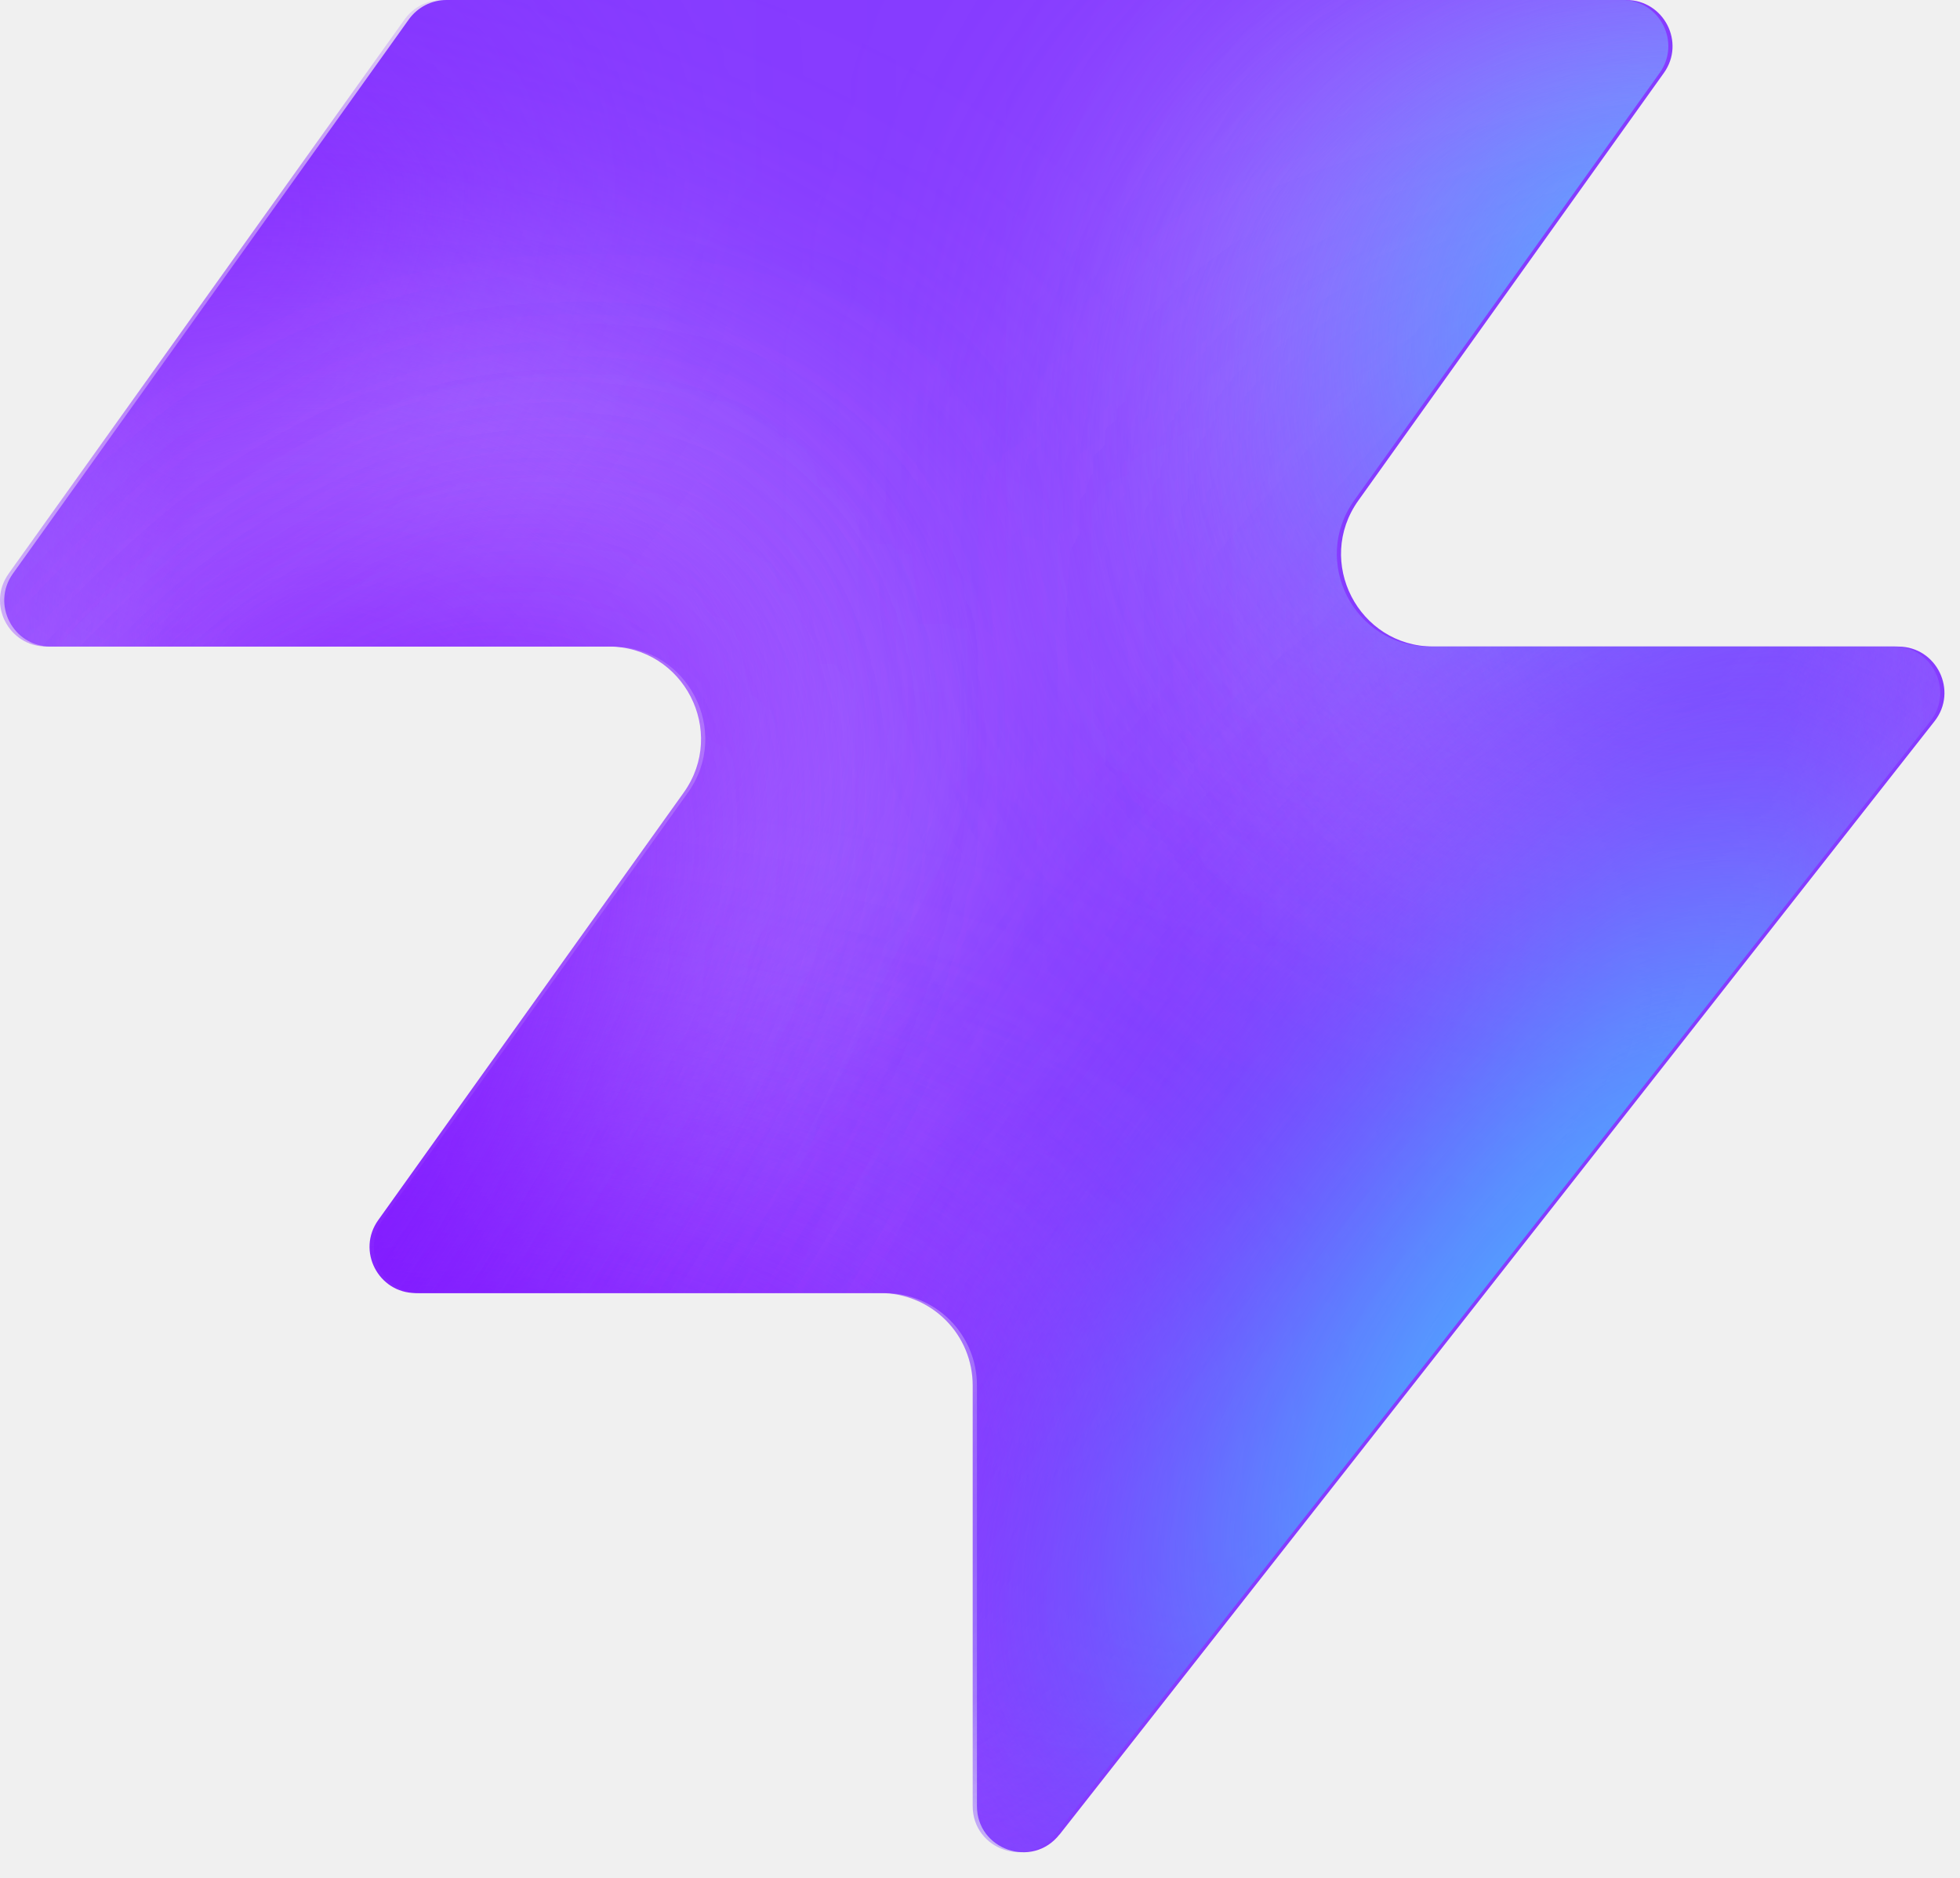
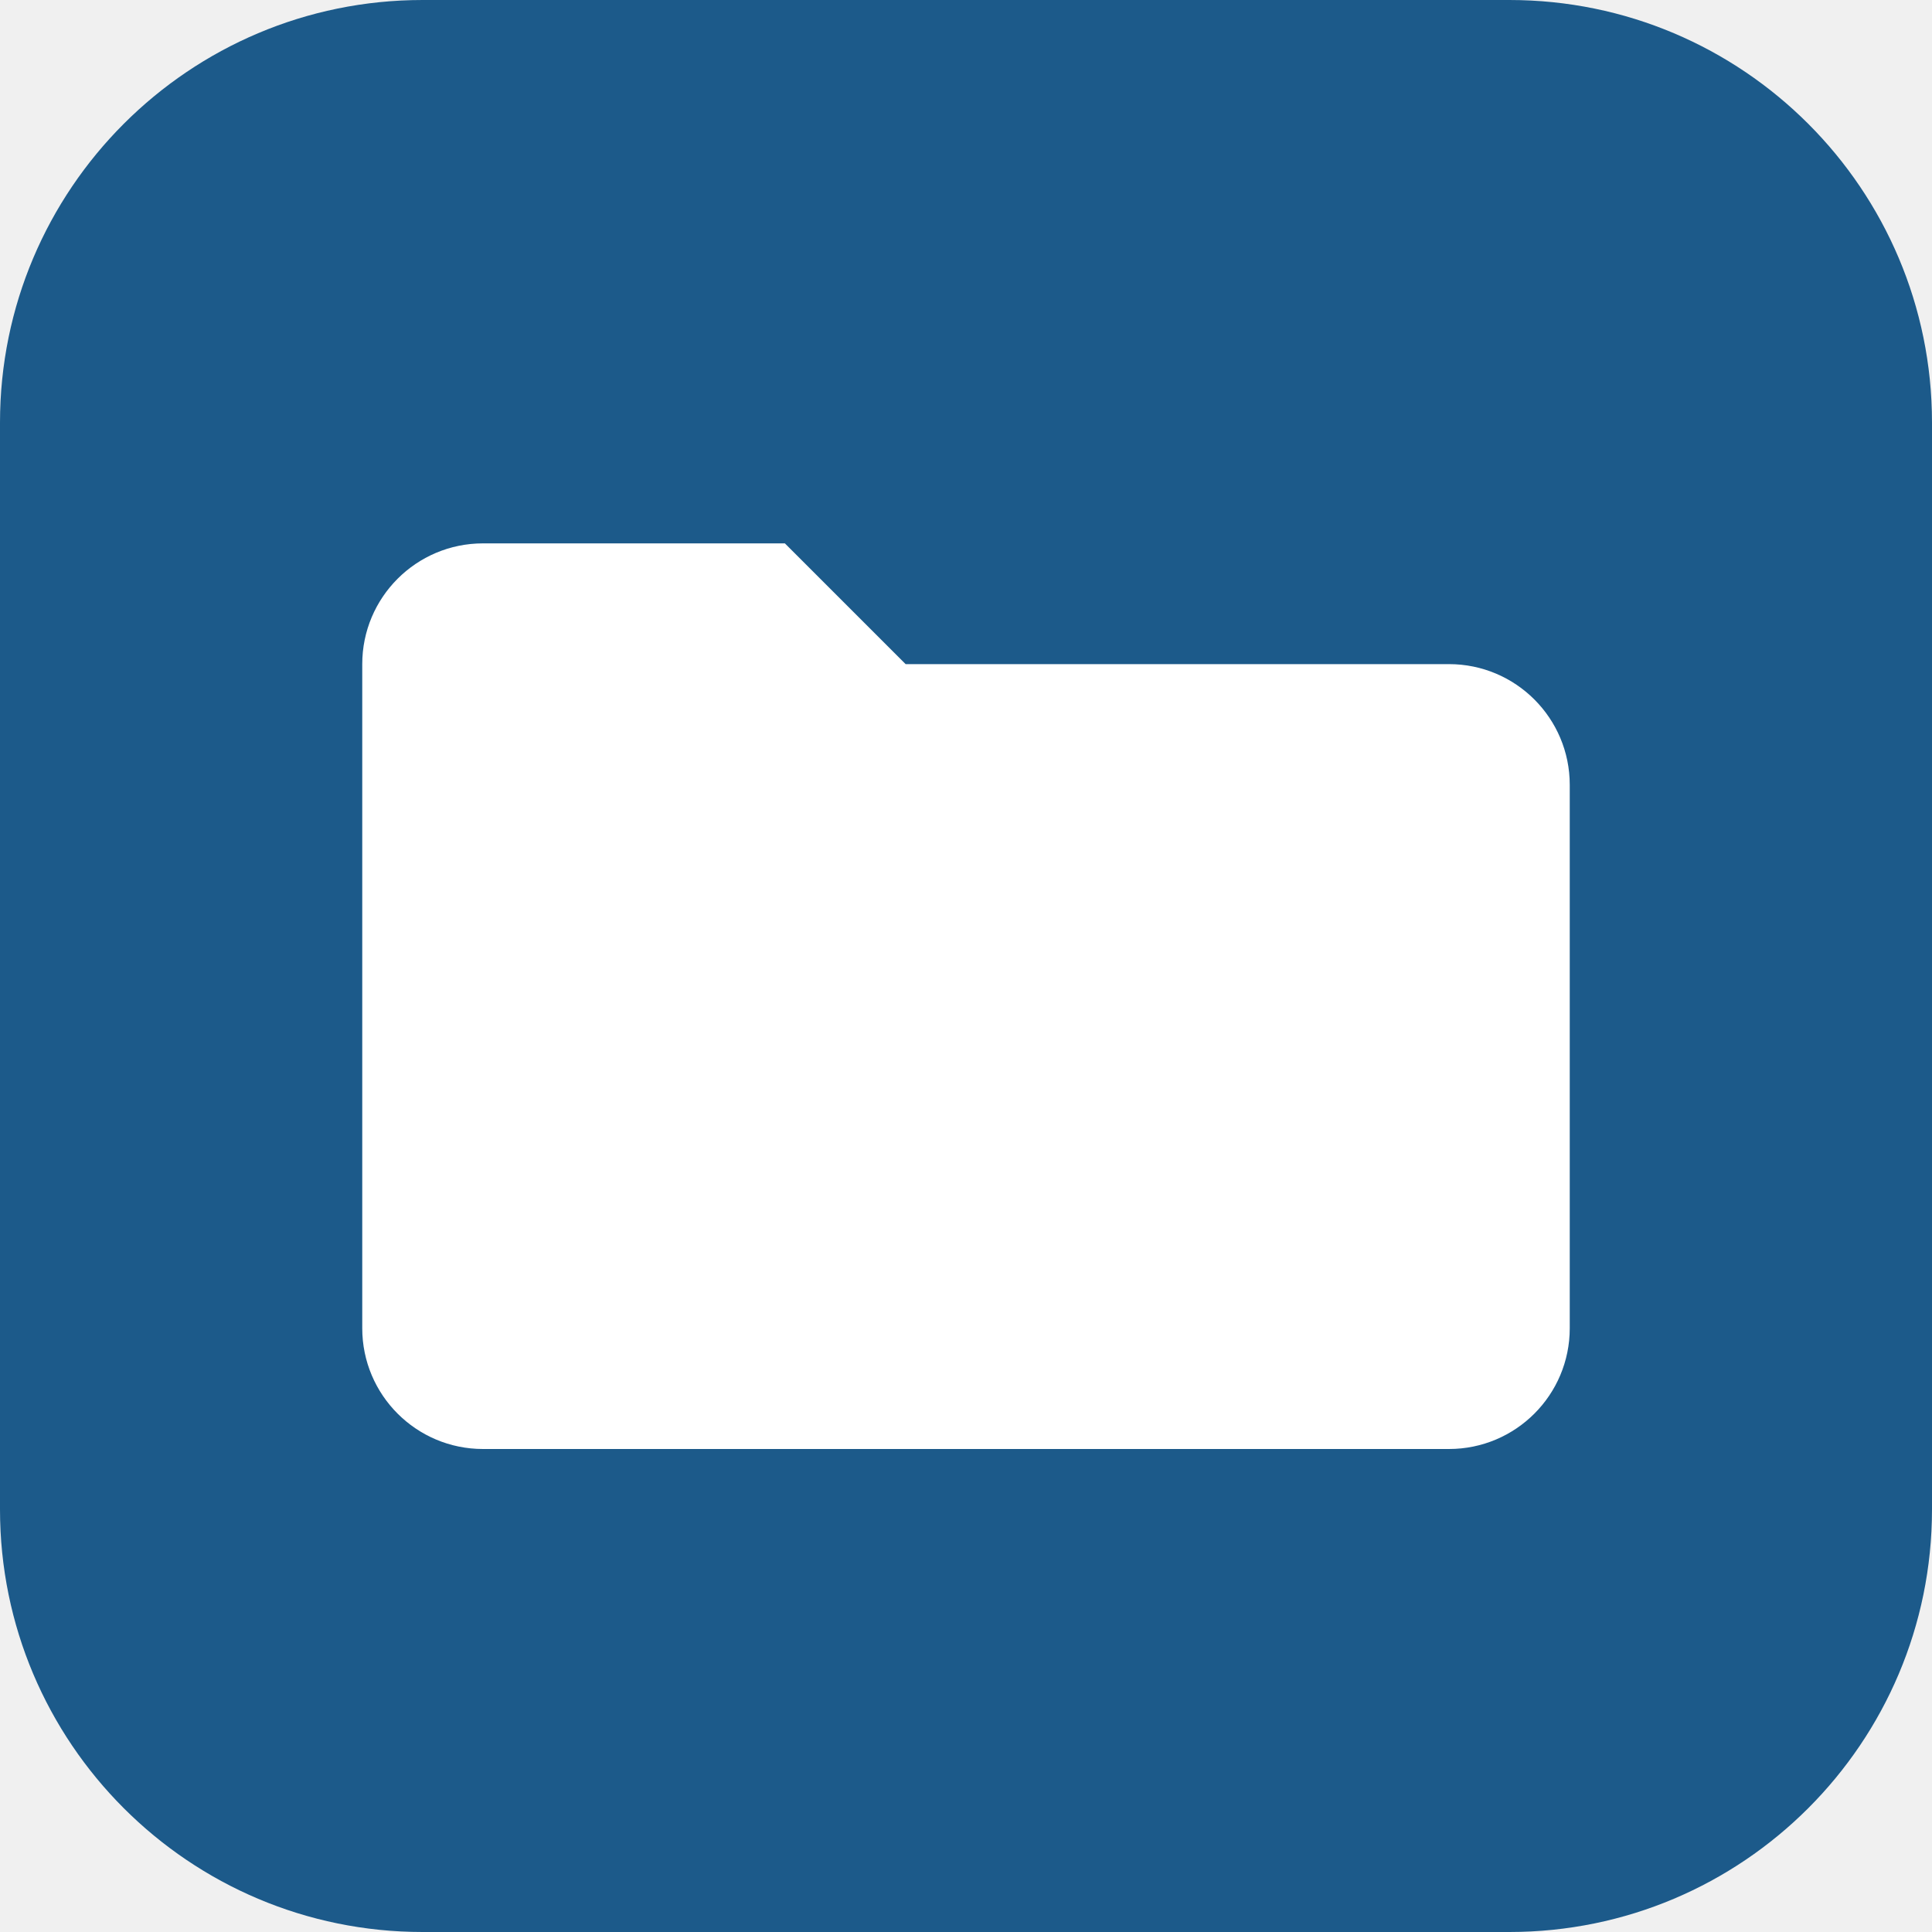
- <svg xmlns="http://www.w3.org/2000/svg" width="48" height="46" fill="none" viewBox="0 0 48 46">
-   <path fill="#863bff" d="M25.946 44.938c-.664.845-2.021.375-2.021-.698V33.937a2.26 2.26 0 0 0-2.262-2.262H10.287c-.92 0-1.456-1.04-.92-1.788l7.48-10.471c1.07-1.497 0-3.578-1.842-3.578H1.237c-.92 0-1.456-1.04-.92-1.788L10.013.474c.214-.297.556-.474.92-.474h28.894c.92 0 1.456 1.04.92 1.788l-7.48 10.471c-1.07 1.498 0 3.579 1.842 3.579h11.377c.943 0 1.473 1.088.89 1.83L25.947 44.94z" style="fill:#863bff;fill:color(display-p3 .525 .23 1);fill-opacity:1" />
-   <mask id="a" width="48" height="46" x="0" y="0" maskUnits="userSpaceOnUse" style="mask-type:alpha">
-     <path fill="#000" d="M25.842 44.938c-.664.844-2.021.375-2.021-.698V33.937a2.26 2.26 0 0 0-2.262-2.262H10.183c-.92 0-1.456-1.04-.92-1.788l7.48-10.471c1.07-1.498 0-3.579-1.842-3.579H1.133c-.92 0-1.456-1.04-.92-1.787L9.91.473c.214-.297.556-.474.92-.474h28.894c.92 0 1.456 1.04.92 1.788l-7.48 10.471c-1.07 1.498 0 3.578 1.842 3.578h11.377c.943 0 1.473 1.088.89 1.832L25.843 44.94z" style="fill:#000;fill-opacity:1" />
-   </mask>
-   <g mask="url(#a)">
-     <g filter="url(#b)">
-       <ellipse cx="5.508" cy="14.704" fill="#ede6ff" rx="5.508" ry="14.704" style="fill:#ede6ff;fill:color(display-p3 .927 .903 1);fill-opacity:1" transform="matrix(.00324 1 1 -.00324 -4.47 31.516)" />
-     </g>
-     <g filter="url(#c)">
-       <ellipse cx="10.399" cy="29.851" fill="#ede6ff" rx="10.399" ry="29.851" style="fill:#ede6ff;fill:color(display-p3 .927 .903 1);fill-opacity:1" transform="matrix(.00324 1 1 -.00324 -39.328 7.883)" />
-     </g>
-     <g filter="url(#d)">
-       <ellipse cx="5.508" cy="30.487" fill="#7e14ff" rx="5.508" ry="30.487" style="fill:#7e14ff;fill:color(display-p3 .492 .077 1);fill-opacity:1" transform="rotate(89.814 -25.913 -14.639)scale(1 -1)" />
-     </g>
-     <g filter="url(#e)">
-       <ellipse cx="5.508" cy="30.599" fill="#7e14ff" rx="5.508" ry="30.599" style="fill:#7e14ff;fill:color(display-p3 .492 .077 1);fill-opacity:1" transform="rotate(89.814 -32.644 -3.334)scale(1 -1)" />
-     </g>
-     <g filter="url(#f)">
-       <ellipse cx="5.508" cy="30.599" fill="#7e14ff" rx="5.508" ry="30.599" style="fill:#7e14ff;fill:color(display-p3 .492 .077 1);fill-opacity:1" transform="matrix(.00324 1 1 -.00324 -34.34 30.47)" />
-     </g>
-     <g filter="url(#g)">
-       <ellipse cx="14.072" cy="22.078" fill="#ede6ff" rx="14.072" ry="22.078" style="fill:#ede6ff;fill:color(display-p3 .927 .903 1);fill-opacity:1" transform="rotate(93.35 24.506 48.493)scale(-1 1)" />
-     </g>
-     <g filter="url(#h)">
-       <ellipse cx="3.47" cy="21.501" fill="#7e14ff" rx="3.47" ry="21.501" style="fill:#7e14ff;fill:color(display-p3 .492 .077 1);fill-opacity:1" transform="rotate(89.009 28.708 47.59)scale(-1 1)" />
-     </g>
-     <g filter="url(#i)">
-       <ellipse cx="3.47" cy="21.501" fill="#7e14ff" rx="3.47" ry="21.501" style="fill:#7e14ff;fill:color(display-p3 .492 .077 1);fill-opacity:1" transform="rotate(89.009 28.708 47.59)scale(-1 1)" />
-     </g>
-     <g filter="url(#j)">
-       <ellipse cx=".387" cy="8.972" fill="#7e14ff" rx="4.407" ry="29.108" style="fill:#7e14ff;fill:color(display-p3 .492 .077 1);fill-opacity:1" transform="rotate(39.51 .387 8.972)" />
-     </g>
-     <g filter="url(#k)">
-       <ellipse cx="47.523" cy="-6.092" fill="#7e14ff" rx="4.407" ry="29.108" style="fill:#7e14ff;fill:color(display-p3 .492 .077 1);fill-opacity:1" transform="rotate(37.892 47.523 -6.092)" />
-     </g>
-     <g filter="url(#l)">
-       <ellipse cx="41.412" cy="6.333" fill="#47bfff" rx="5.971" ry="9.665" style="fill:#47bfff;fill:color(display-p3 .28 .748 1);fill-opacity:1" transform="rotate(37.892 41.412 6.333)" />
-     </g>
-     <g filter="url(#m)">
-       <ellipse cx="-1.879" cy="38.332" fill="#7e14ff" rx="4.407" ry="29.108" style="fill:#7e14ff;fill:color(display-p3 .492 .077 1);fill-opacity:1" transform="rotate(37.892 -1.88 38.332)" />
-     </g>
-     <g filter="url(#n)">
-       <ellipse cx="-1.879" cy="38.332" fill="#7e14ff" rx="4.407" ry="29.108" style="fill:#7e14ff;fill:color(display-p3 .492 .077 1);fill-opacity:1" transform="rotate(37.892 -1.88 38.332)" />
-     </g>
-     <g filter="url(#o)">
-       <ellipse cx="35.651" cy="29.907" fill="#7e14ff" rx="4.407" ry="29.108" style="fill:#7e14ff;fill:color(display-p3 .492 .077 1);fill-opacity:1" transform="rotate(37.892 35.651 29.907)" />
-     </g>
-     <g filter="url(#p)">
-       <ellipse cx="38.418" cy="32.4" fill="#47bfff" rx="5.971" ry="15.297" style="fill:#47bfff;fill:color(display-p3 .28 .748 1);fill-opacity:1" transform="rotate(37.892 38.418 32.4)" />
-     </g>
-   </g>
-   <defs>
-     <filter id="b" width="60.045" height="41.654" x="-19.77" y="16.149" color-interpolation-filters="sRGB" filterUnits="userSpaceOnUse">
-       <feFlood flood-opacity="0" result="BackgroundImageFix" />
-       <feBlend in="SourceGraphic" in2="BackgroundImageFix" result="shape" />
-       <feGaussianBlur result="effect1_foregroundBlur_2002_17158" stdDeviation="7.659" />
-     </filter>
-     <filter id="c" width="90.34" height="51.437" x="-54.613" y="-7.533" color-interpolation-filters="sRGB" filterUnits="userSpaceOnUse">
-       <feFlood flood-opacity="0" result="BackgroundImageFix" />
-       <feBlend in="SourceGraphic" in2="BackgroundImageFix" result="shape" />
-       <feGaussianBlur result="effect1_foregroundBlur_2002_17158" stdDeviation="7.659" />
-     </filter>
-     <filter id="d" width="79.355" height="29.4" x="-49.64" y="2.03" color-interpolation-filters="sRGB" filterUnits="userSpaceOnUse">
-       <feFlood flood-opacity="0" result="BackgroundImageFix" />
-       <feBlend in="SourceGraphic" in2="BackgroundImageFix" result="shape" />
-       <feGaussianBlur result="effect1_foregroundBlur_2002_17158" stdDeviation="4.596" />
-     </filter>
-     <filter id="e" width="79.579" height="29.4" x="-45.045" y="20.029" color-interpolation-filters="sRGB" filterUnits="userSpaceOnUse">
-       <feFlood flood-opacity="0" result="BackgroundImageFix" />
-       <feBlend in="SourceGraphic" in2="BackgroundImageFix" result="shape" />
-       <feGaussianBlur result="effect1_foregroundBlur_2002_17158" stdDeviation="4.596" />
-     </filter>
-     <filter id="f" width="79.579" height="29.4" x="-43.513" y="21.178" color-interpolation-filters="sRGB" filterUnits="userSpaceOnUse">
-       <feFlood flood-opacity="0" result="BackgroundImageFix" />
-       <feBlend in="SourceGraphic" in2="BackgroundImageFix" result="shape" />
-       <feGaussianBlur result="effect1_foregroundBlur_2002_17158" stdDeviation="4.596" />
-     </filter>
-     <filter id="g" width="74.749" height="58.852" x="15.756" y="-17.901" color-interpolation-filters="sRGB" filterUnits="userSpaceOnUse">
-       <feFlood flood-opacity="0" result="BackgroundImageFix" />
-       <feBlend in="SourceGraphic" in2="BackgroundImageFix" result="shape" />
-       <feGaussianBlur result="effect1_foregroundBlur_2002_17158" stdDeviation="7.659" />
-     </filter>
-     <filter id="h" width="61.377" height="25.362" x="23.548" y="2.284" color-interpolation-filters="sRGB" filterUnits="userSpaceOnUse">
-       <feFlood flood-opacity="0" result="BackgroundImageFix" />
-       <feBlend in="SourceGraphic" in2="BackgroundImageFix" result="shape" />
-       <feGaussianBlur result="effect1_foregroundBlur_2002_17158" stdDeviation="4.596" />
-     </filter>
-     <filter id="i" width="61.377" height="25.362" x="23.548" y="2.284" color-interpolation-filters="sRGB" filterUnits="userSpaceOnUse">
-       <feFlood flood-opacity="0" result="BackgroundImageFix" />
-       <feBlend in="SourceGraphic" in2="BackgroundImageFix" result="shape" />
-       <feGaussianBlur result="effect1_foregroundBlur_2002_17158" stdDeviation="4.596" />
-     </filter>
-     <filter id="j" width="56.045" height="63.649" x="-27.636" y="-22.853" color-interpolation-filters="sRGB" filterUnits="userSpaceOnUse">
-       <feFlood flood-opacity="0" result="BackgroundImageFix" />
-       <feBlend in="SourceGraphic" in2="BackgroundImageFix" result="shape" />
-       <feGaussianBlur result="effect1_foregroundBlur_2002_17158" stdDeviation="4.596" />
-     </filter>
-     <filter id="k" width="54.814" height="64.646" x="20.116" y="-38.415" color-interpolation-filters="sRGB" filterUnits="userSpaceOnUse">
-       <feFlood flood-opacity="0" result="BackgroundImageFix" />
-       <feBlend in="SourceGraphic" in2="BackgroundImageFix" result="shape" />
-       <feGaussianBlur result="effect1_foregroundBlur_2002_17158" stdDeviation="4.596" />
-     </filter>
-     <filter id="l" width="33.541" height="35.313" x="24.641" y="-11.323" color-interpolation-filters="sRGB" filterUnits="userSpaceOnUse">
-       <feFlood flood-opacity="0" result="BackgroundImageFix" />
-       <feBlend in="SourceGraphic" in2="BackgroundImageFix" result="shape" />
-       <feGaussianBlur result="effect1_foregroundBlur_2002_17158" stdDeviation="4.596" />
-     </filter>
-     <filter id="m" width="54.814" height="64.646" x="-29.286" y="6.009" color-interpolation-filters="sRGB" filterUnits="userSpaceOnUse">
-       <feFlood flood-opacity="0" result="BackgroundImageFix" />
-       <feBlend in="SourceGraphic" in2="BackgroundImageFix" result="shape" />
-       <feGaussianBlur result="effect1_foregroundBlur_2002_17158" stdDeviation="4.596" />
-     </filter>
-     <filter id="n" width="54.814" height="64.646" x="-29.286" y="6.009" color-interpolation-filters="sRGB" filterUnits="userSpaceOnUse">
-       <feFlood flood-opacity="0" result="BackgroundImageFix" />
-       <feBlend in="SourceGraphic" in2="BackgroundImageFix" result="shape" />
-       <feGaussianBlur result="effect1_foregroundBlur_2002_17158" stdDeviation="4.596" />
-     </filter>
-     <filter id="o" width="54.814" height="64.646" x="8.244" y="-2.416" color-interpolation-filters="sRGB" filterUnits="userSpaceOnUse">
-       <feFlood flood-opacity="0" result="BackgroundImageFix" />
-       <feBlend in="SourceGraphic" in2="BackgroundImageFix" result="shape" />
-       <feGaussianBlur result="effect1_foregroundBlur_2002_17158" stdDeviation="4.596" />
-     </filter>
-     <filter id="p" width="39.409" height="43.623" x="18.713" y="10.588" color-interpolation-filters="sRGB" filterUnits="userSpaceOnUse">
-       <feFlood flood-opacity="0" result="BackgroundImageFix" />
-       <feBlend in="SourceGraphic" in2="BackgroundImageFix" result="shape" />
-       <feGaussianBlur result="effect1_foregroundBlur_2002_17158" stdDeviation="4.596" />
-     </filter>
-   </defs>
+ <svg xmlns="http://www.w3.org/2000/svg" width="32" height="32" viewBox="0 0 32 32">
+   <rect width="32" height="32" rx="7" fill="#1c5a8a" />
+   <path d="M6 11a2 2 0 0 1 2-2h5l2 2h9a2 2 0 0 1 2 2v9a2 2 0 0 1-2 2H8a2 2 0 0 1-2-2z" fill="#fff" />
</svg>
